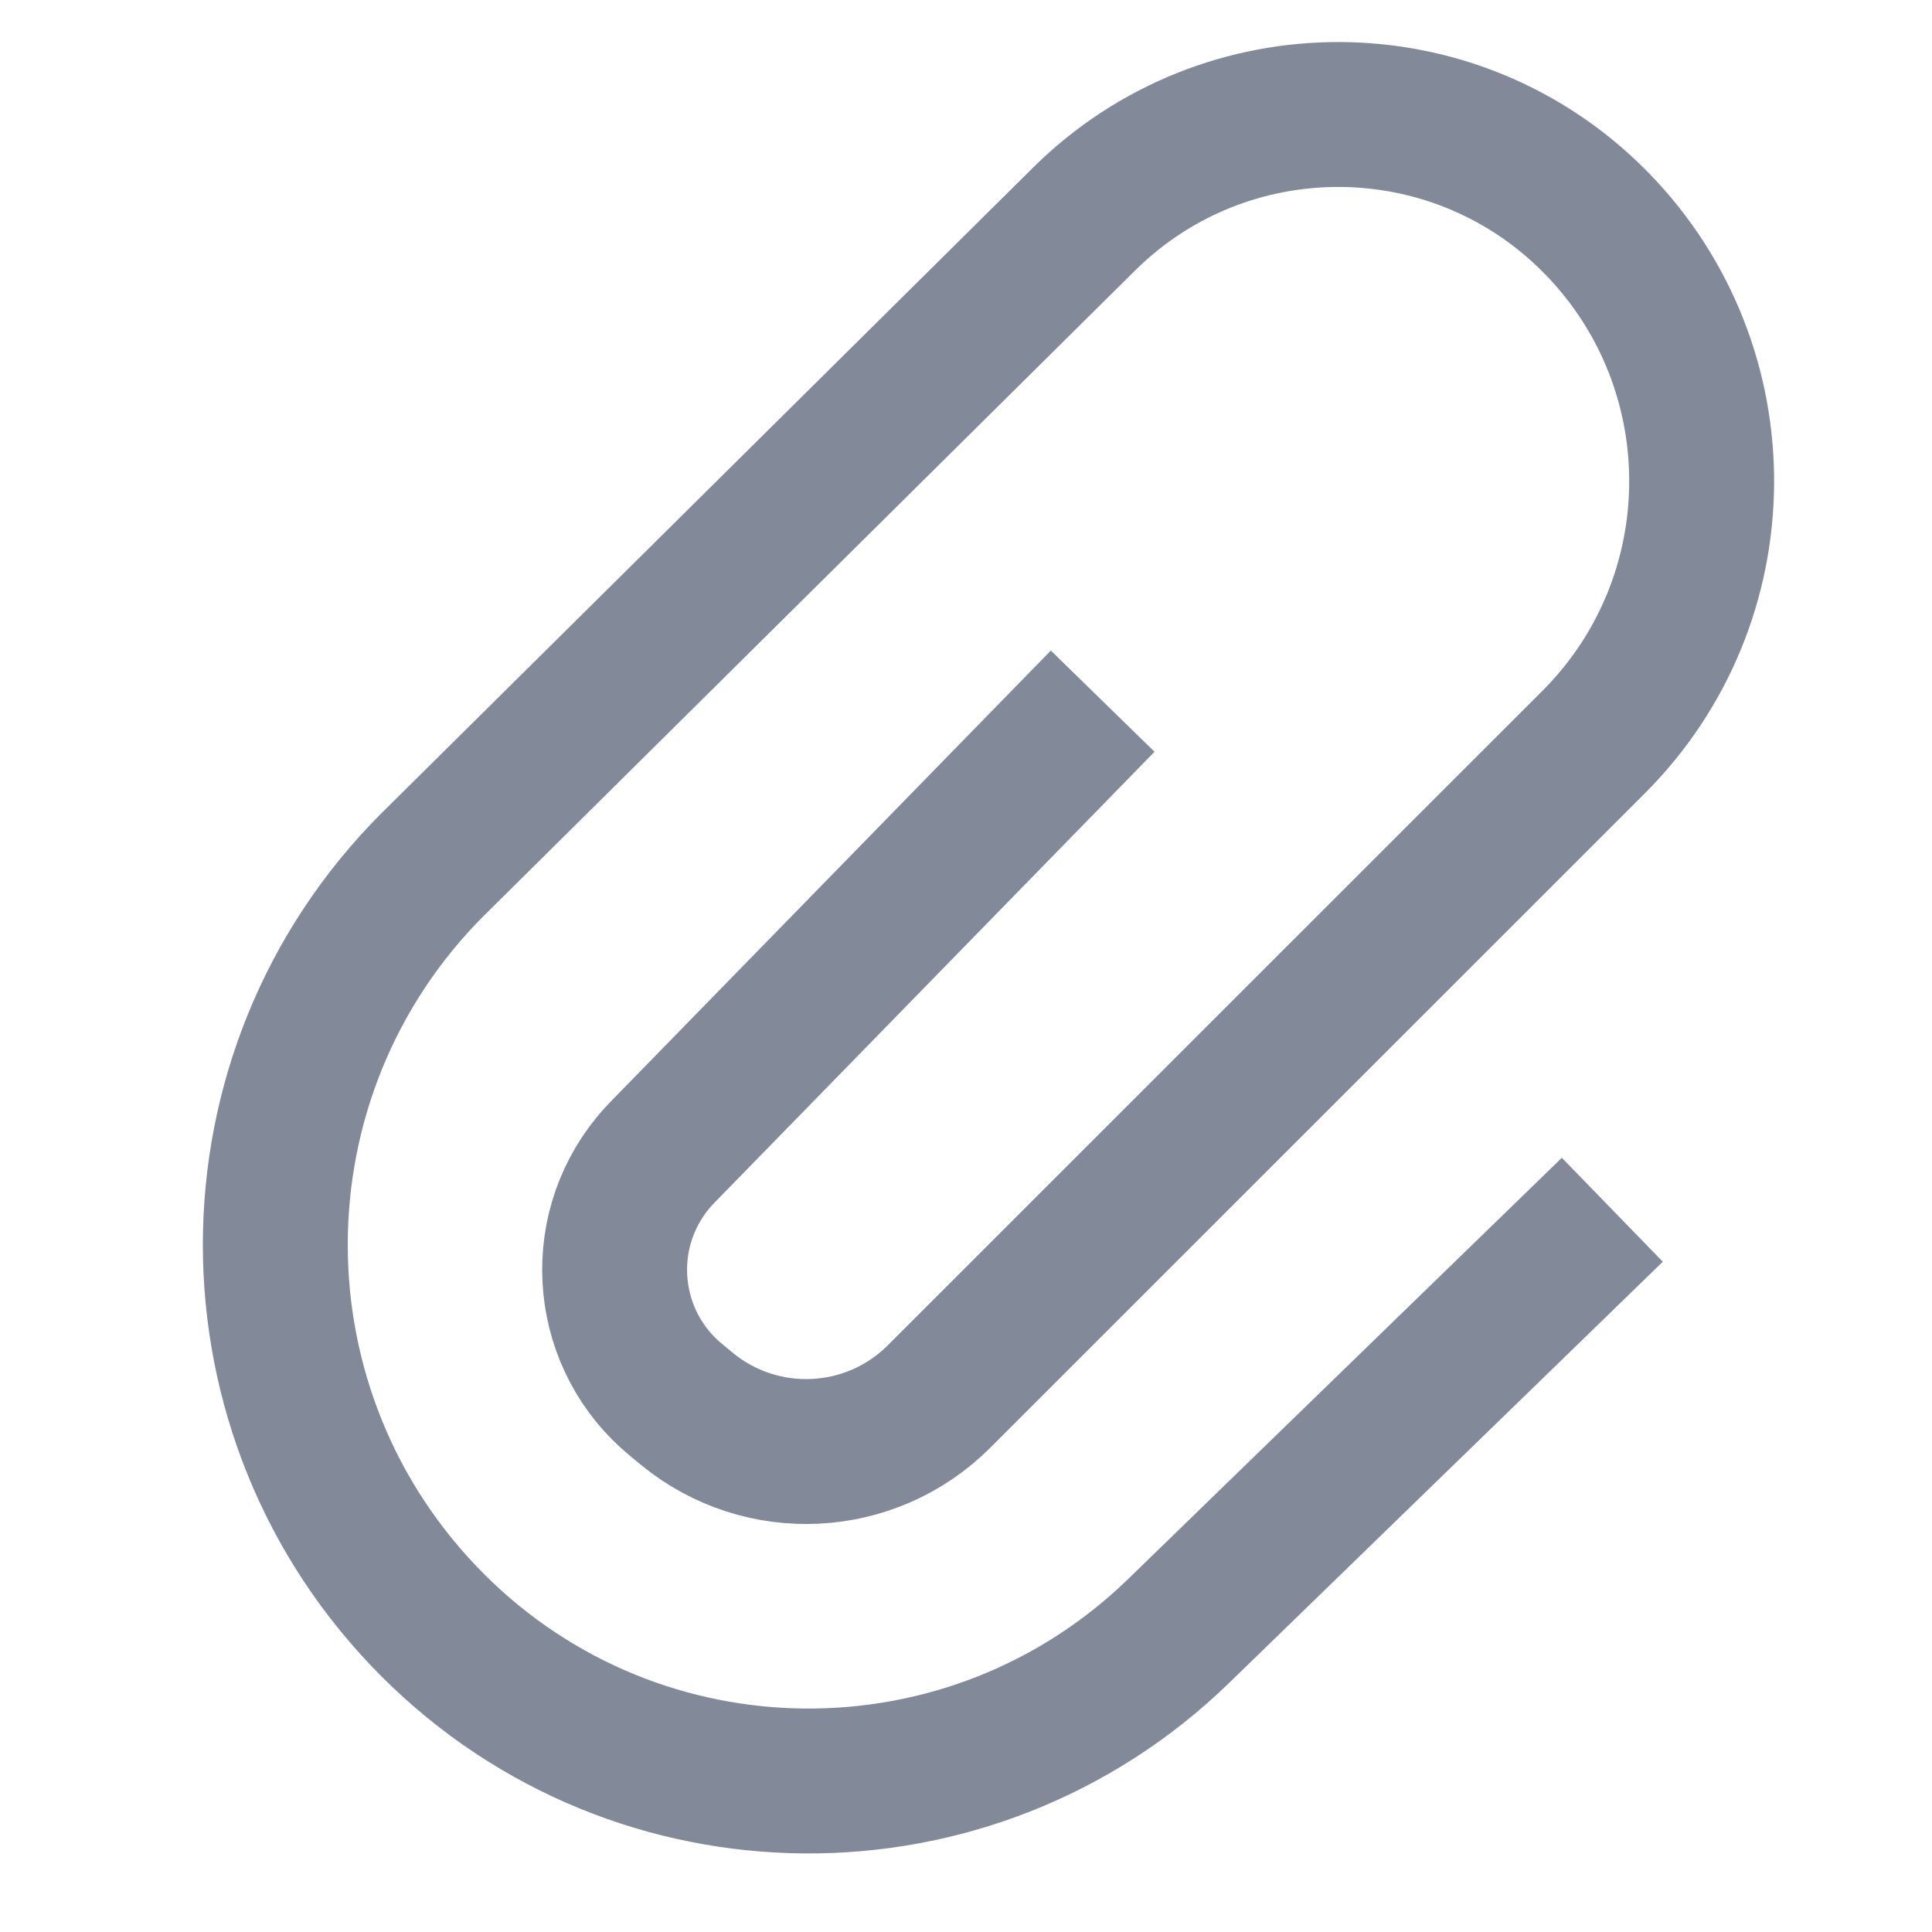
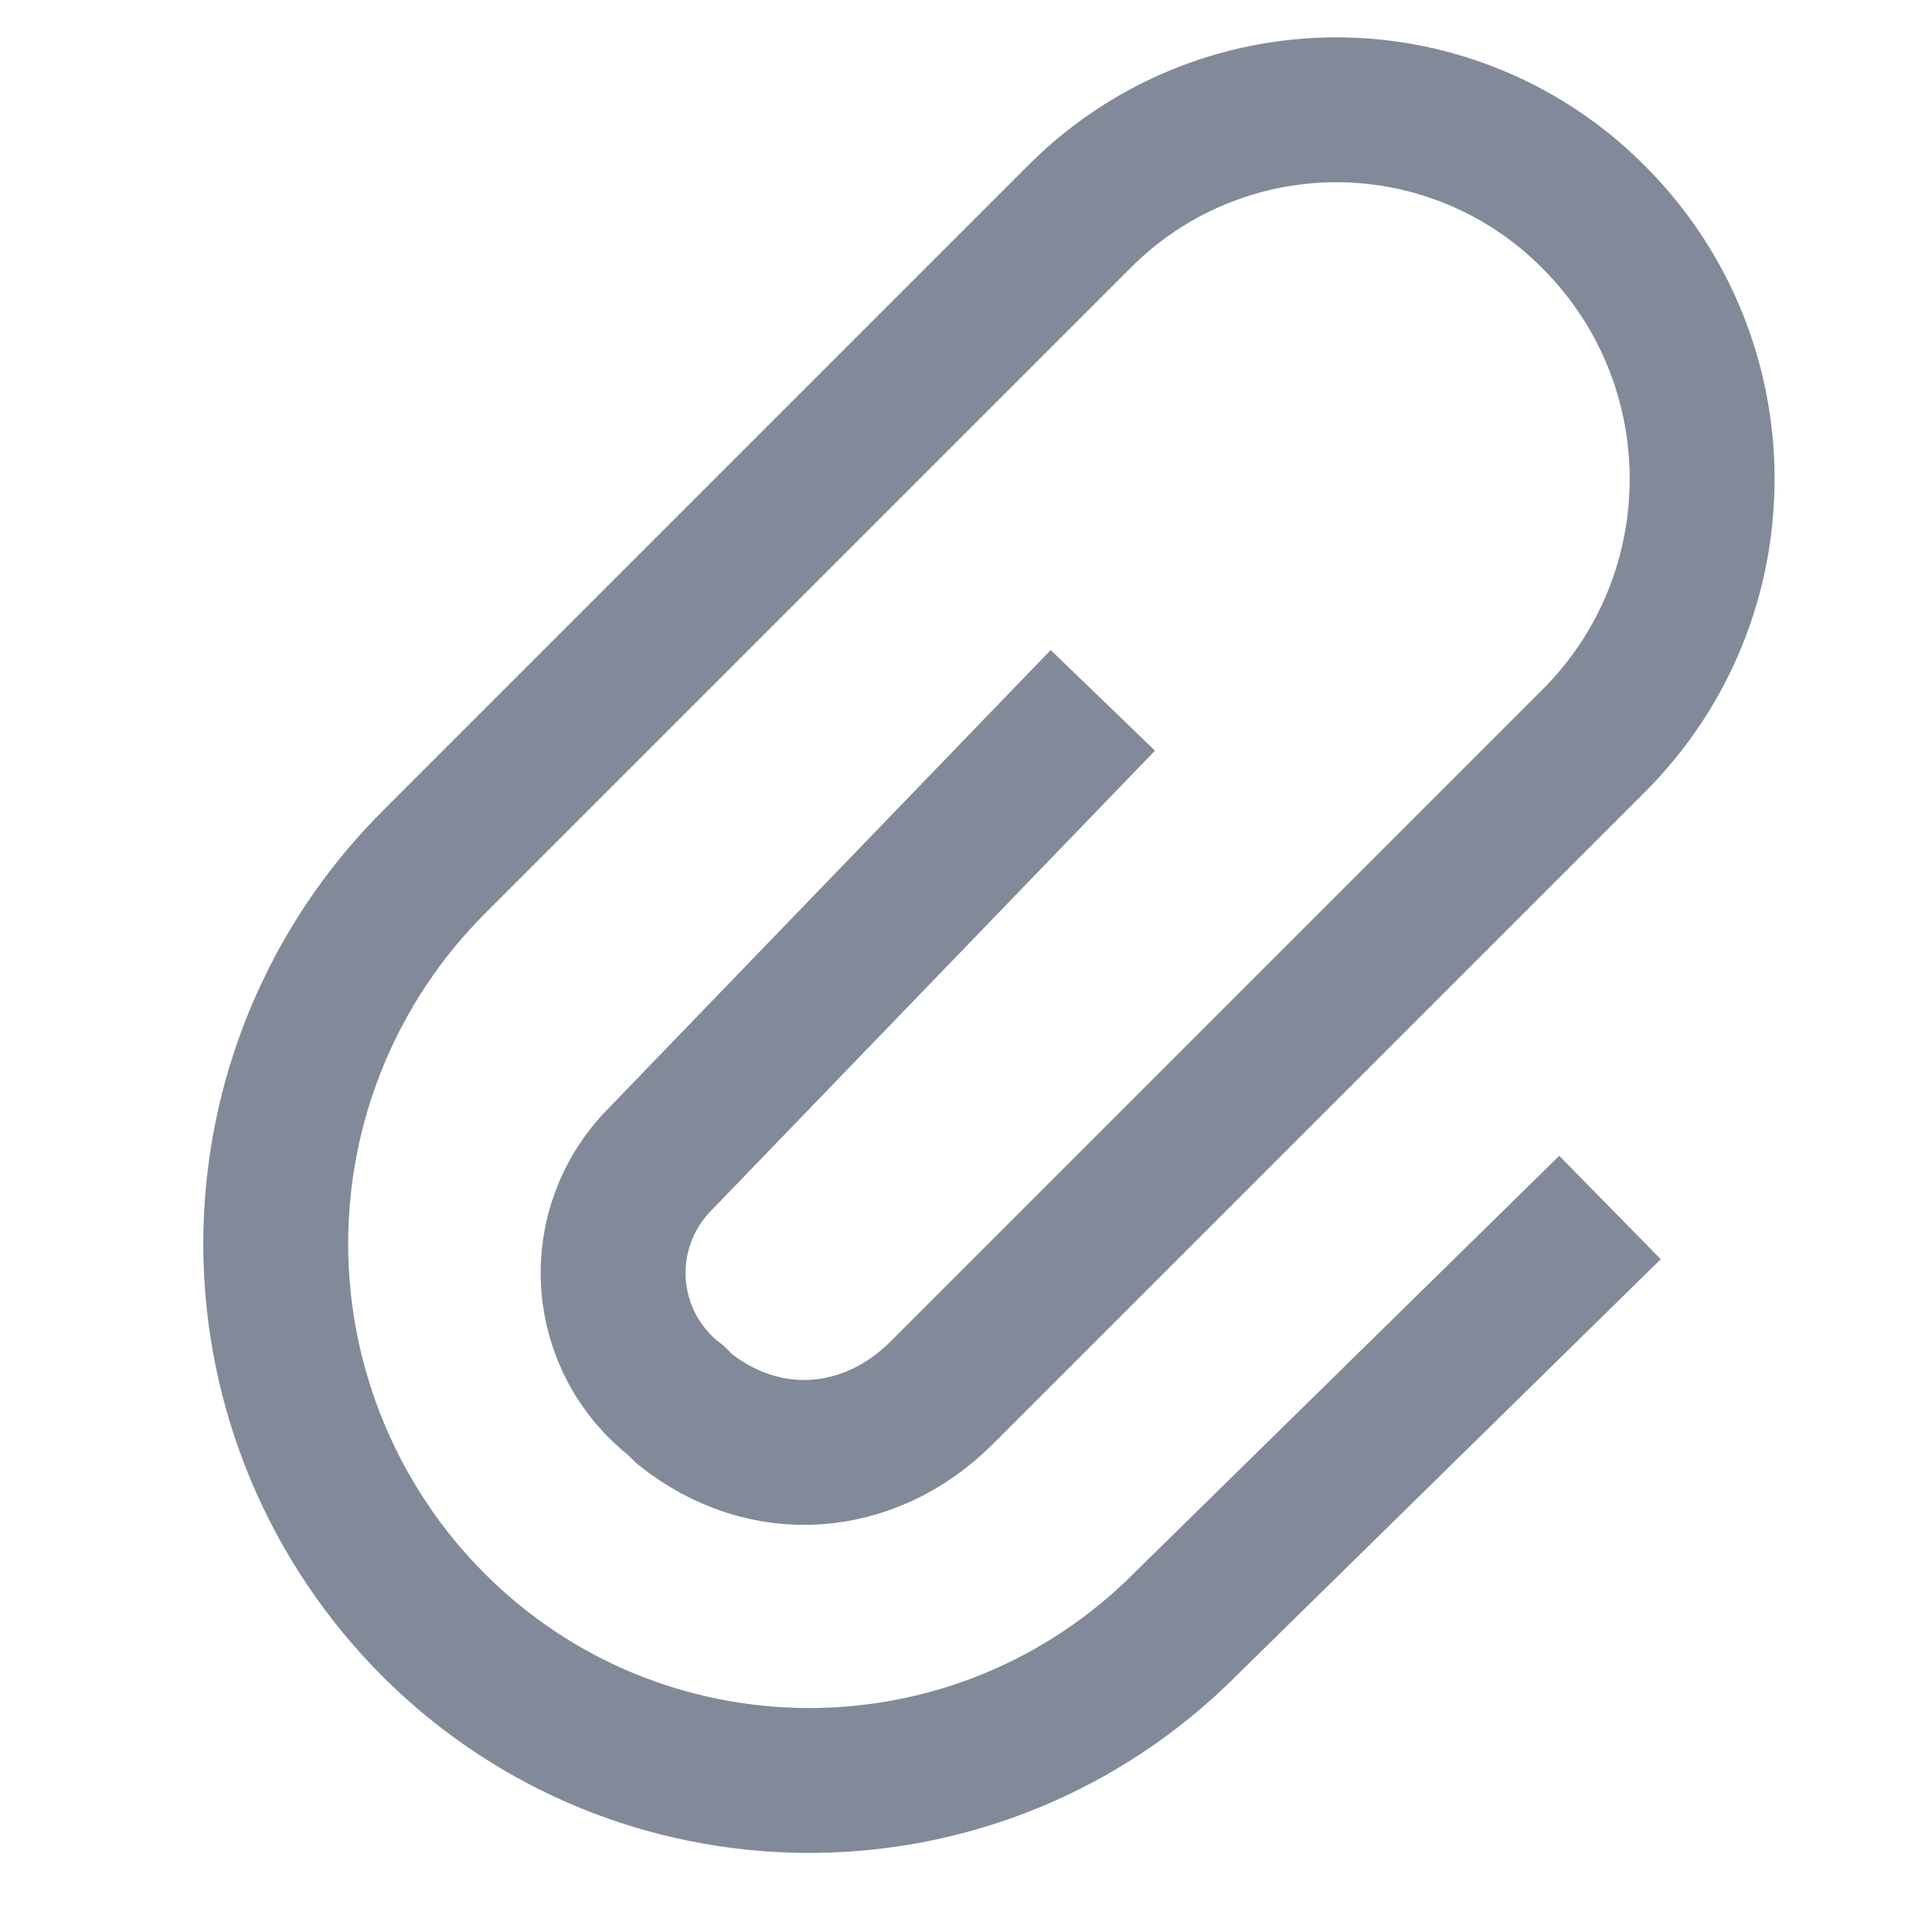
- <svg xmlns="http://www.w3.org/2000/svg" width="24" height="24" viewBox="0 0 24 24">
-   <path fill="none" stroke="#828A99" stroke-width="1.8" d="M20.029,15.028 L14.644,20.258 L14.644,20.258 C12.057,22.772 7.93,22.742 5.379,20.192 L5.379,20.192 L5.379,20.192 L5.379,20.192 C2.767,17.581 2.767,13.347 5.378,10.735 C5.385,10.728 5.393,10.72 5.401,10.713 L13.467,2.721 L13.467,2.721 C15.227,0.978 18.068,0.991 19.811,2.751 C19.821,2.76 19.83,2.77 19.839,2.779 L19.839,2.779 L19.839,2.779 C21.589,4.577 21.569,7.447 19.795,9.22 L11.664,17.349 L11.664,17.349 C10.816,18.196 9.464,18.263 8.536,17.504 L8.403,17.394 L8.403,17.394 C7.508,16.662 7.376,15.343 8.109,14.448 C8.148,14.401 8.188,14.355 8.231,14.312 L13.698,8.71" />
+ <svg xmlns="http://www.w3.org/2000/svg" width="24" height="24">
+   <path fill="none" stroke="#828A99" stroke-width="1.8" d="M20 15l-5.4 5.3a6.6 6.6 0 0 1-9.2-.1 6.7 6.7 0 0 1 0-9.5l8-8a4.5 4.5 0 0 1 6.4 0 4.6 4.6 0 0 1 0 6.5l-8.1 8.1c-.9.9-2.2 1-3.2.2l-.1-.1a2 2 0 0 1-.2-3l5.5-5.7" />
</svg>
